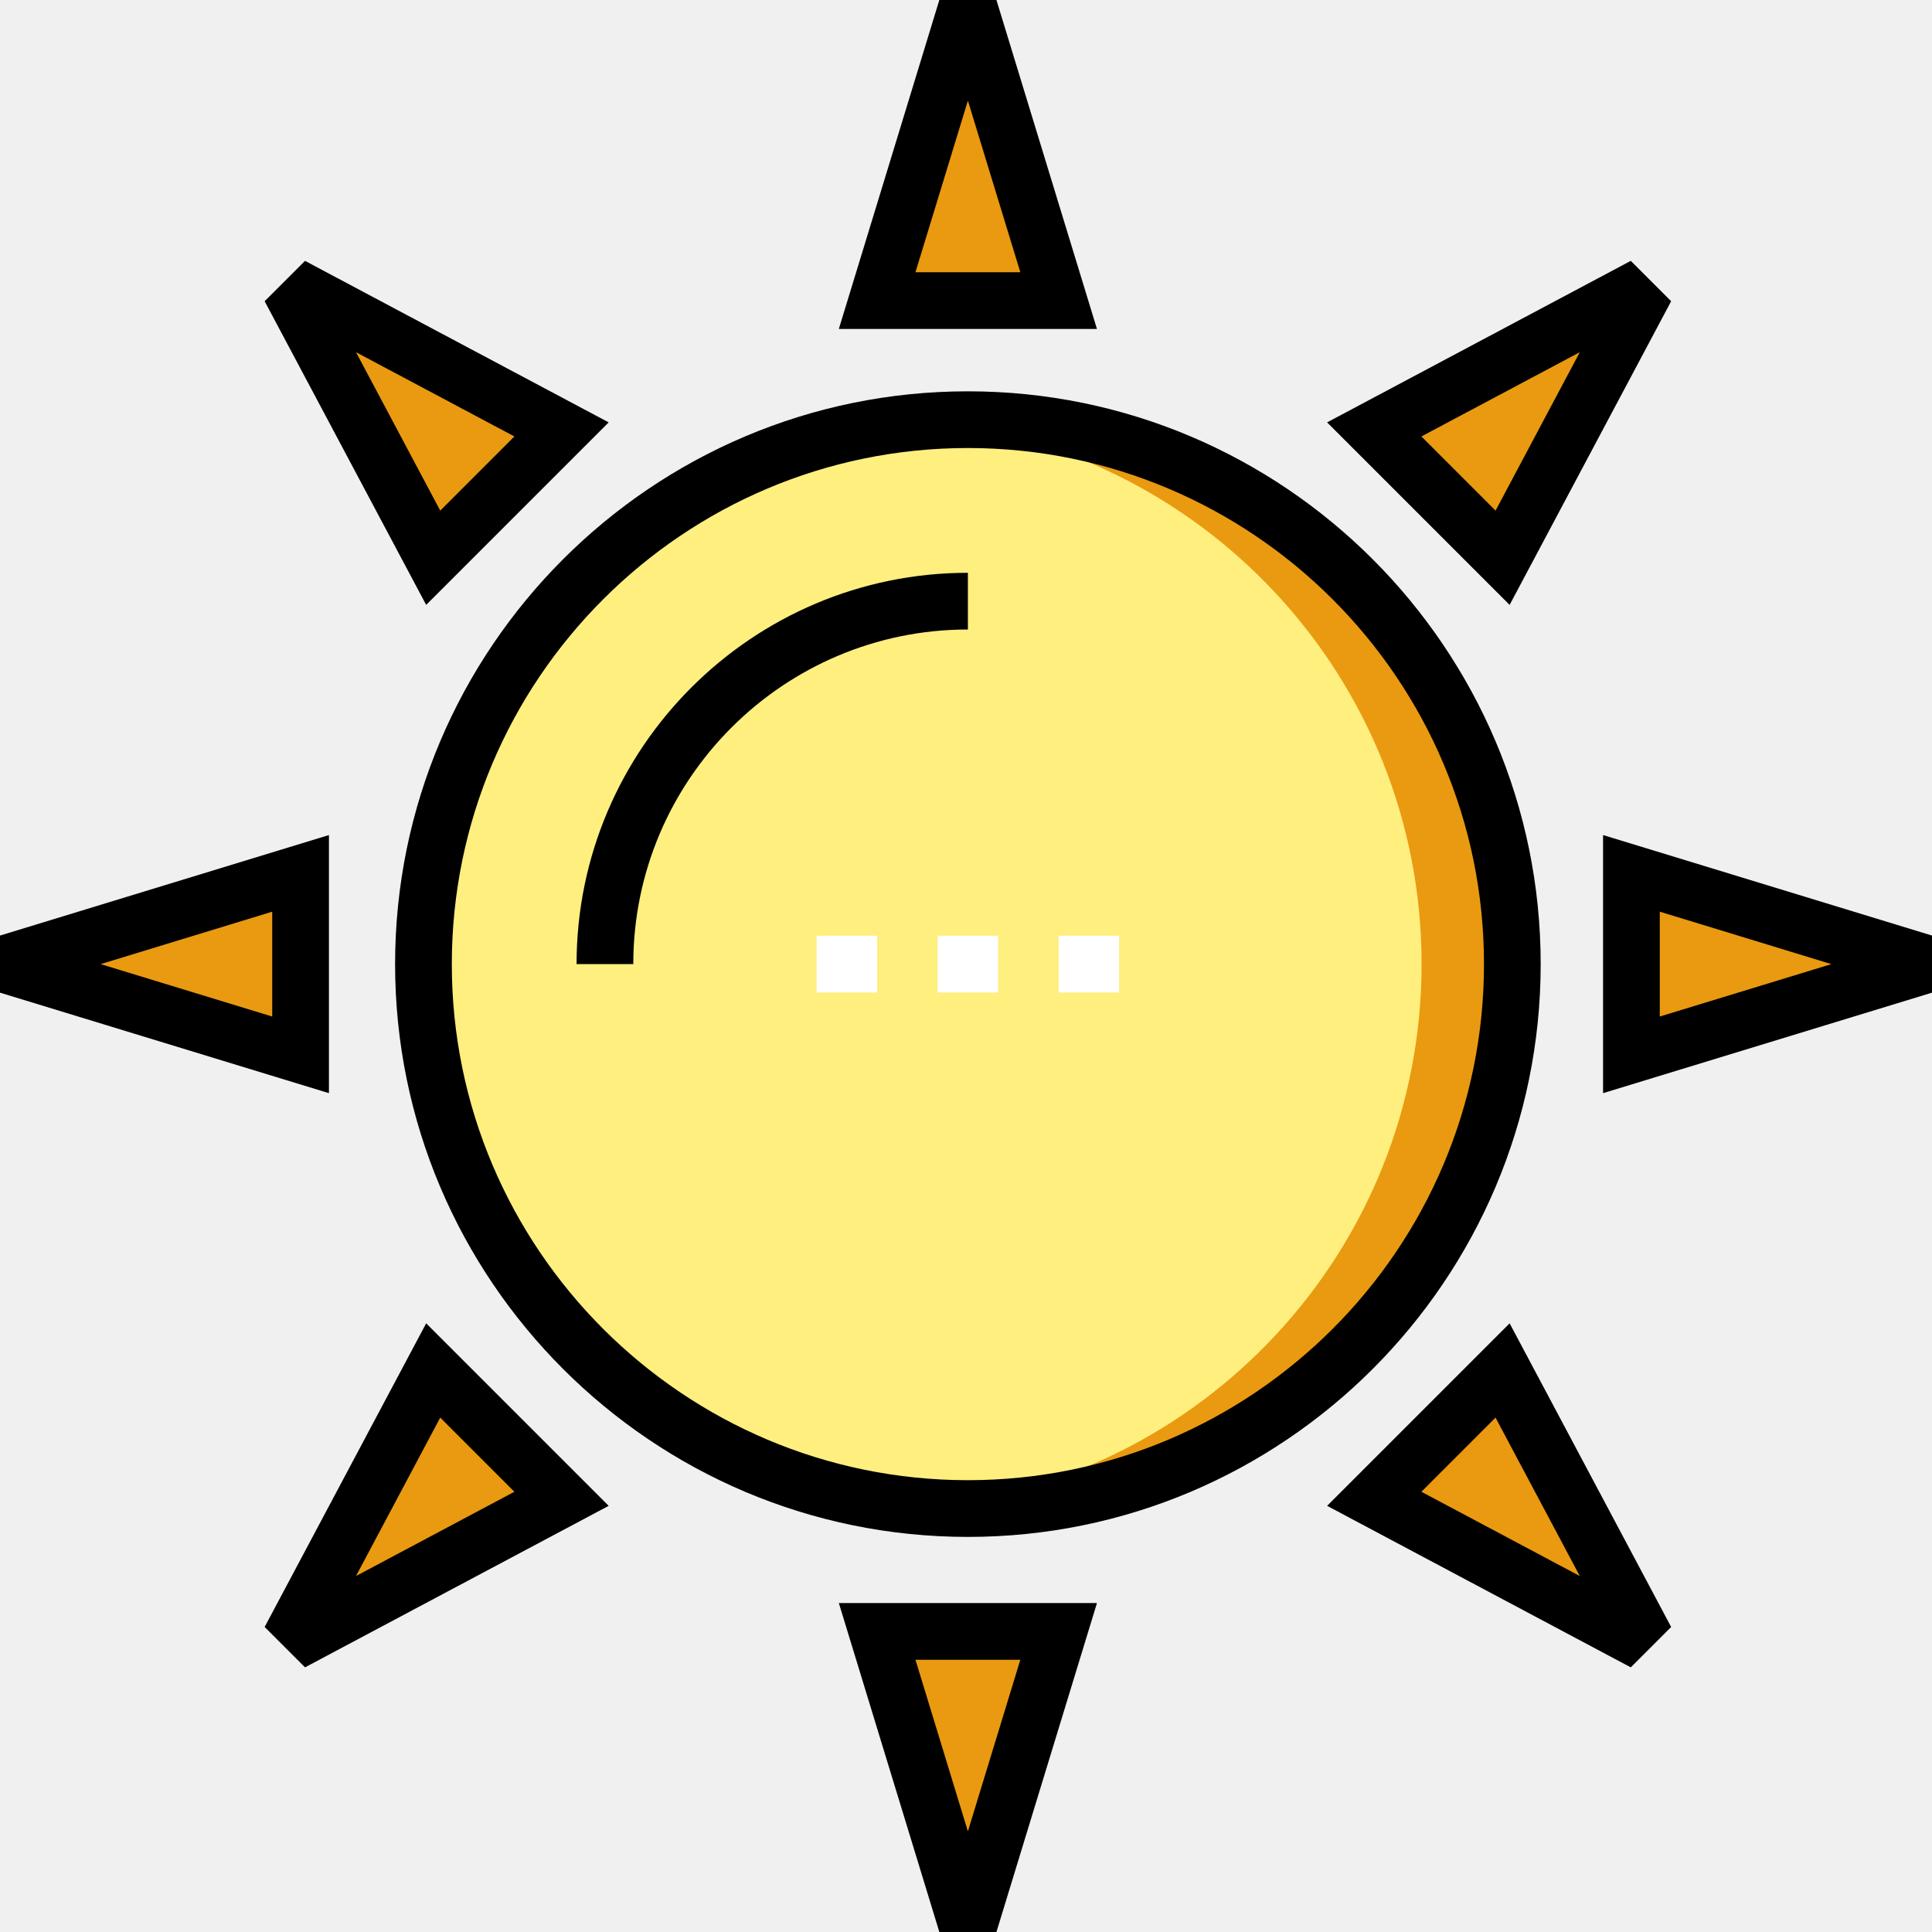
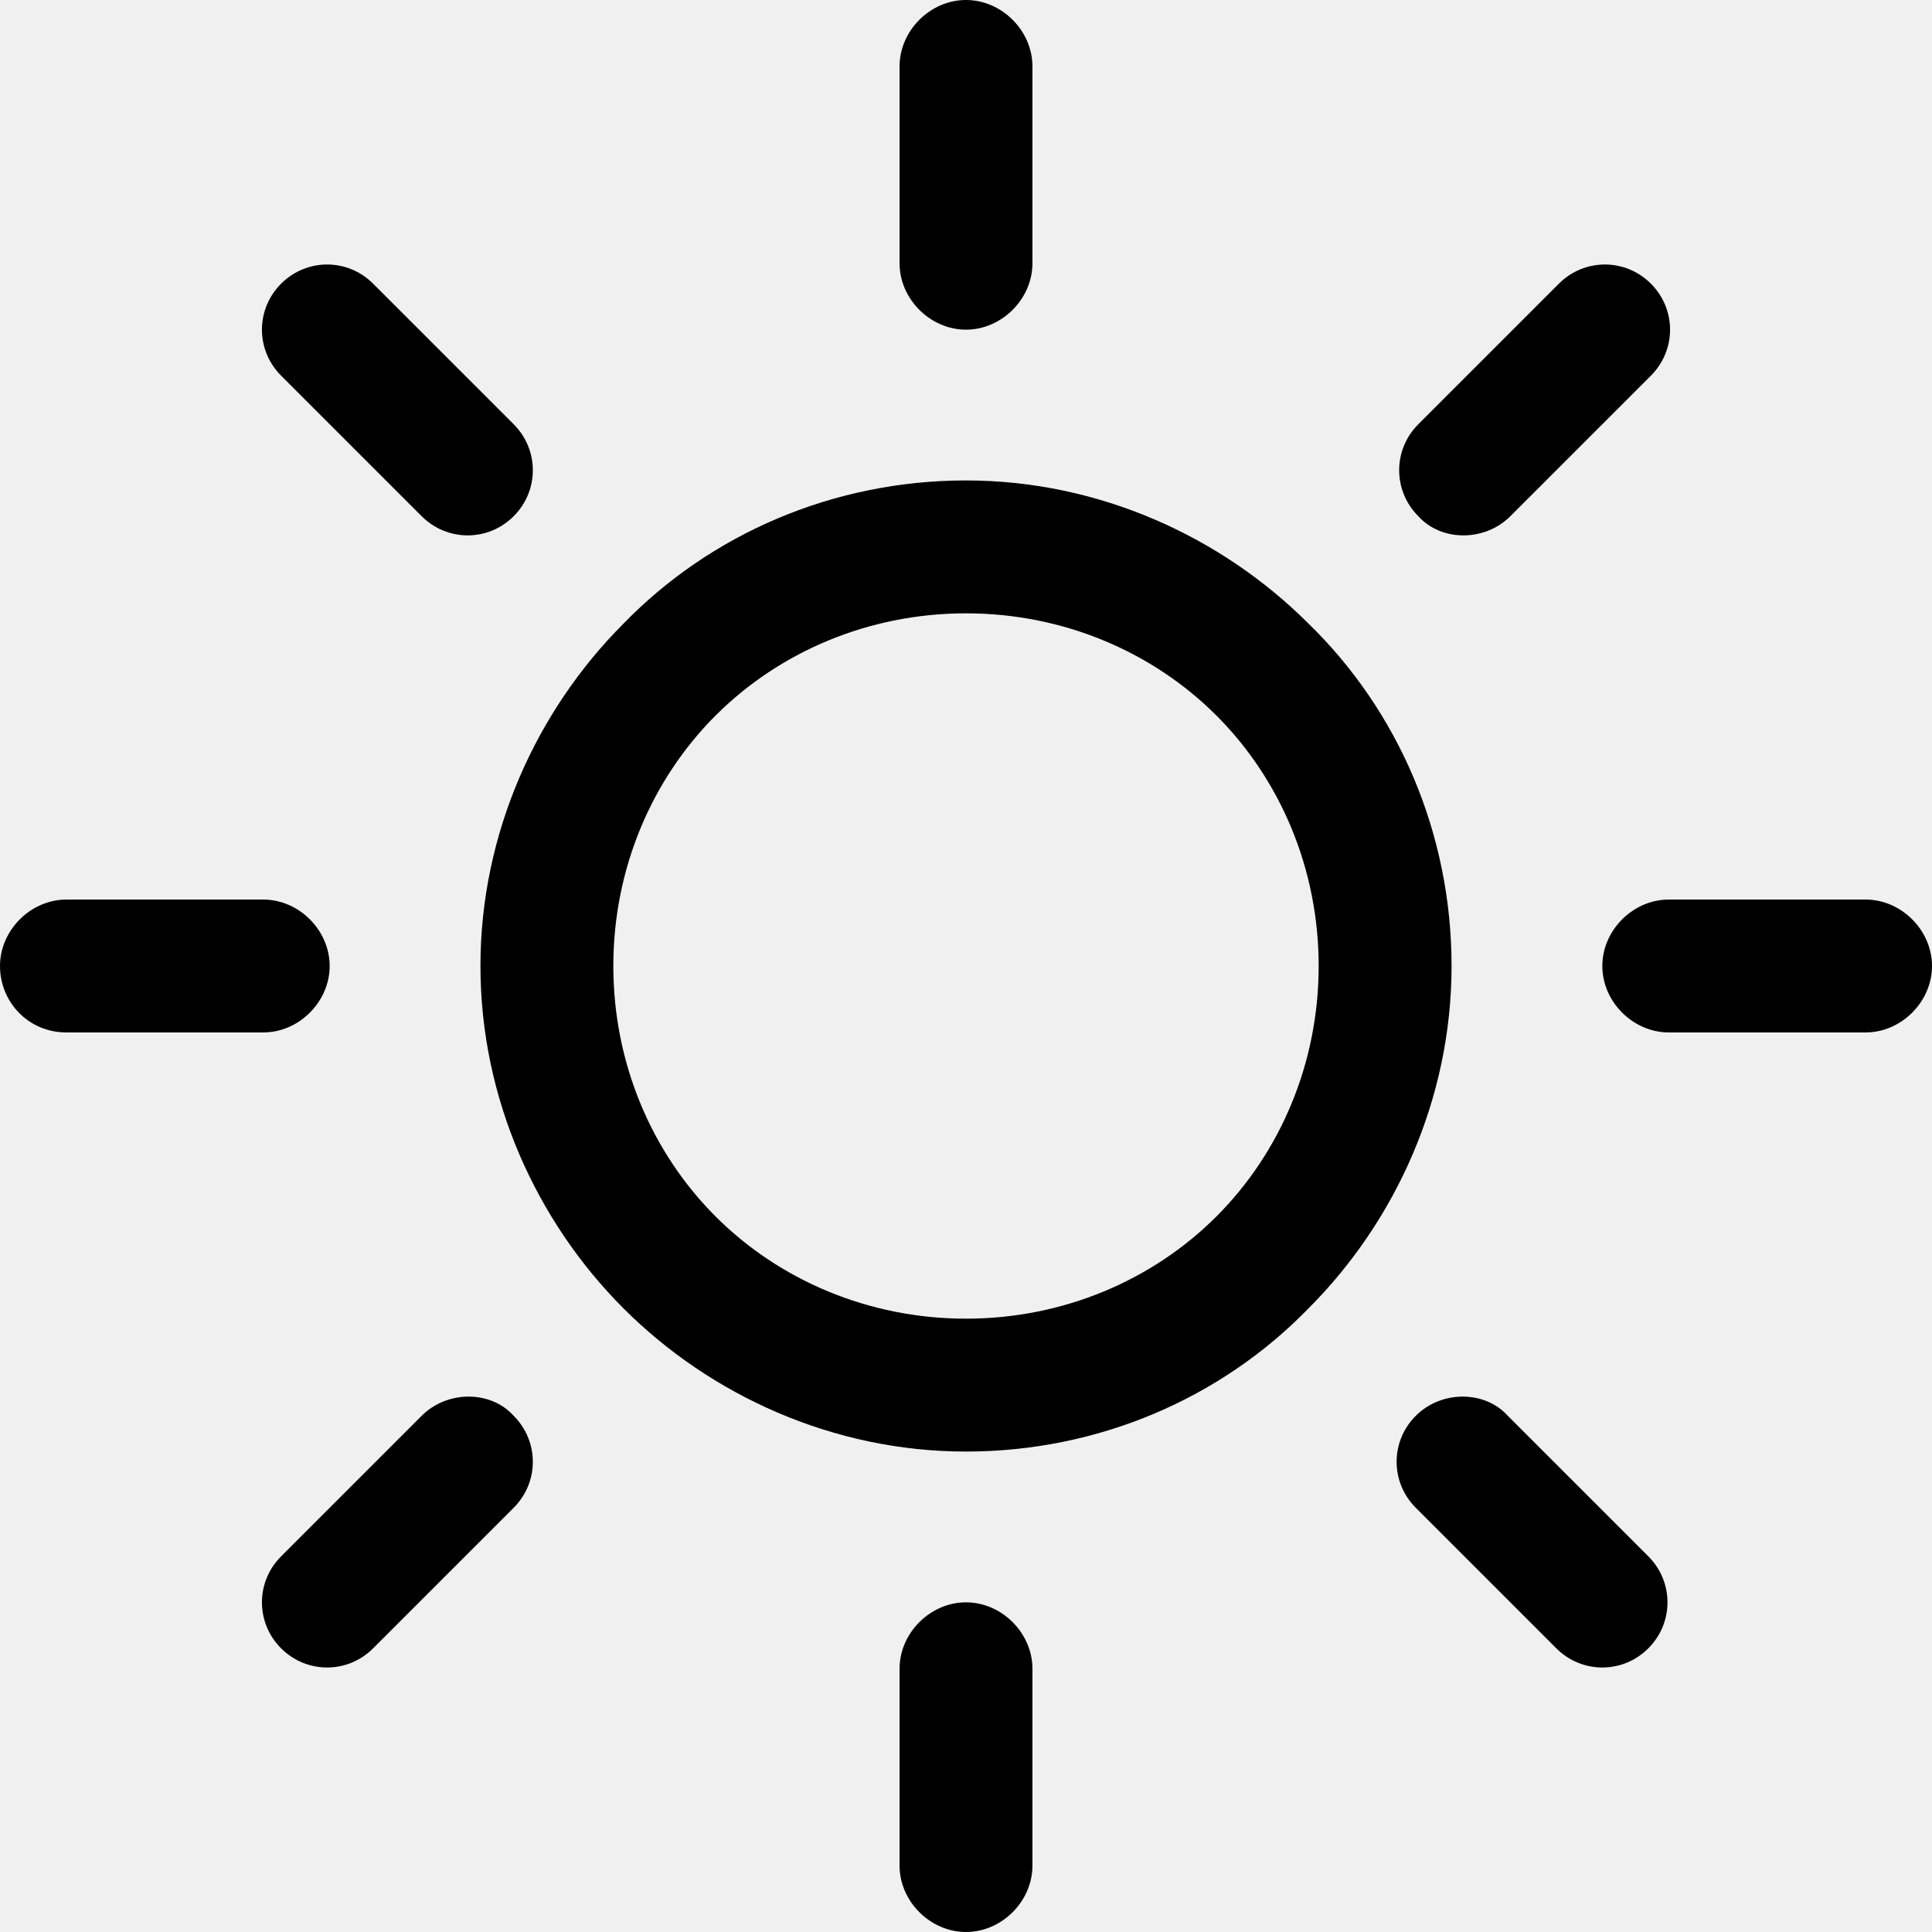
- <svg xmlns="http://www.w3.org/2000/svg" height="512pt" viewBox="0 0 512 512" width="512pt">
-   <path d="m400.781 255.5c0 79.684-64.594 144.281-144.281 144.281-79.684 0-144.281-64.598-144.281-144.281 0-79.688 64.598-144.281 144.281-144.281 79.688 0 144.281 64.594 144.281 144.281zm0 0" fill="#feef7f" />
-   <path d="m216.422 247.984h16.031v15.031h-16.031zm0 0" fill="#fff" />
-   <path d="m248.484 247.984h16.031v15.031h-16.031zm0 0" fill="#fff" />
-   <path d="m280.547 247.984h16.031v15.031h-16.031zm0 0" fill="#fff" />
-   <g fill="#ea9a10">
-     <path d="m256.5 111.219c-4.051 0-8.059.172-12.023.5 74.059 6.113 132.258 68.145 132.258 143.781s-58.199 137.668-132.258 143.781c3.965.324 7.973.5 12.023.5 79.688 0 144.281-64.598 144.281-144.281s-64.594-144.281-144.281-144.281zm0 0" />
-     <path d="m280.547 79.156h-48.094l22.043-72.141h4.008zm0 0" />
-     <path d="m232.453 431.844h48.094l-22.043 72.141h-4.008zm0 0" />
-     <path d="m398.199 147.809-34.008-34.008 66.598-35.426 2.836 2.836zm0 0" />
-     <path d="m114.805 363.188 34.008 34.008-66.602 35.426-2.832-2.832zm0 0" />
-     <path d="m432.844 279.547v-48.094l72.141 22.043v4.008zm0 0" />
-     <path d="m80.156 231.453v48.094l-72.141-22.043v-4.008zm0 0" />
-     <path d="m364.191 397.195 34.008-34.008 35.426 66.602-2.836 2.832zm0 0" />
-     <path d="m148.812 113.801-34.008 34.008-35.426-66.598 2.832-2.836zm0 0" />
+ <svg xmlns="http://www.w3.org/2000/svg" version="1.1" id="Capa_1" x="0px" y="0px" viewBox="0 0 302.4 302.4" style="enable-background:new 0 0 302.4 302.4;" xml:space="preserve">
+   <g>
+     <g>
+       <path d="M204.8,97.6C191.2,84,172,75.2,151.2,75.2s-40,8.4-53.6,22.4c-13.6,13.6-22.4,32.8-22.4,53.6s8.8,40,22.4,53.6    c13.6,13.6,32.8,22.4,53.6,22.4s40-8.4,53.6-22.4c13.6-13.6,22.4-32.8,22.4-53.6S218.8,111.2,204.8,97.6z M190.4,190.4    c-10,10-24,16-39.2,16s-29.2-6-39.2-16s-16-24-16-39.2s6-29.2,16-39.2s24-16,39.2-16s29.2,6,39.2,16s16,24,16,39.2    S200.4,180.4,190.4,190.4z" />
+     </g>
  </g>
-   <path d="m256.5 103.703c-83.699 0-151.797 68.094-151.797 151.797 0 83.699 68.098 151.797 151.797 151.797 83.703 0 151.797-68.098 151.797-151.797 0-83.703-68.094-151.797-151.797-151.797zm0 288.562c-75.414 0-136.766-61.352-136.766-136.766s61.352-136.77 136.766-136.77 136.77 61.355 136.77 136.77-61.355 136.766-136.77 136.766zm0 0" />
-   <path d="m152.797 255.5h15.031c0-48.895 39.777-88.676 88.672-88.676v-15.027c-57.18 0-103.703 46.52-103.703 103.703zm0 0" />
-   <path d="m264.066 0h-15.133l-26.633 87.172h68.402zm-7.566 26.672 13.895 45.469h-27.785zm0 0" />
-   <path d="m248.934 512h15.133l26.637-87.172h-68.402zm7.566-26.672-13.891-45.469h27.785zm0 0" />
-   <path d="m442.871 79.828-10.699-10.699-80.473 42.805 48.367 48.367zm-66.188 35.836 41.977-22.324-22.324 41.977zm0 0" />
-   <path d="m70.133 431.168 10.699 10.699 80.473-42.805-48.367-48.367zm66.184-35.836-41.973 22.328 22.324-41.977zm0 0" />
-   <path d="m424.828 221.297v68.402l87.172-26.633v-15.133zm15.031 48.094v-27.785l45.469 13.895zm0 0" />
-   <path d="m87.172 221.297-87.172 26.637v15.133l87.172 26.633zm-15.031 48.094-45.469-13.891 45.469-13.895zm0 0" />
-   <path d="m351.699 399.062 80.473 42.805 10.699-10.699-42.805-80.473zm24.984-3.73 19.648-19.648 22.328 41.977zm0 0" />
-   <path d="m161.305 111.934-80.473-42.801-10.699 10.695 42.805 80.473zm-24.988 3.73-19.648 19.648-22.324-41.973zm0 0" />
+   <g>
+     <g>
+       <path d="M292,140.8h-30.8c-5.6,0-10.4,4.8-10.4,10.4c0,5.6,4.8,10.4,10.4,10.4H292c5.6,0,10.4-4.8,10.4-10.4    C302.4,145.6,297.6,140.8,292,140.8z" />
+     </g>
+   </g>
+   <g>
+     <g>
+       <path d="M151.2,250.8c-5.6,0-10.4,4.8-10.4,10.4V292c0,5.6,4.8,10.4,10.4,10.4c5.6,0,10.4-4.8,10.4-10.4v-30.8    C161.6,255.6,156.8,250.8,151.2,250.8z" />
+     </g>
+   </g>
+   <g>
+     <g>
+       <path d="M258,243.6l-22-22c-3.6-4-10.4-4-14.4,0s-4,10.4,0,14.4l22,22c4,4,10.4,4,14.4,0S262,247.6,258,243.6z" />
+     </g>
+   </g>
+   <g>
+     <g>
+       <path d="M151.2,0c-5.6,0-10.4,4.8-10.4,10.4v30.8c0,5.6,4.8,10.4,10.4,10.4c5.6,0,10.4-4.8,10.4-10.4V10.4    C161.6,4.8,156.8,0,151.2,0z" />
+     </g>
+   </g>
+   <g>
+     <g>
+       <path d="M258.4,44.4c-4-4-10.4-4-14.4,0l-22,22c-4,4-4,10.4,0,14.4c3.6,4,10.4,4,14.4,0l22-22C262.4,54.8,262.4,48.4,258.4,44.4z" />
+     </g>
+   </g>
+   <g>
+     <g>
+       <path d="M41.2,140.8H10.4c-5.6,0-10.4,4.8-10.4,10.4s4.4,10.4,10.4,10.4h30.8c5.6,0,10.4-4.8,10.4-10.4    C51.6,145.6,46.8,140.8,41.2,140.8z" />
+     </g>
+   </g>
+   <g>
+     <g>
+       <path d="M80.4,221.6c-3.6-4-10.4-4-14.4,0l-22,22c-4,4-4,10.4,0,14.4s10.4,4,14.4,0l22-22C84.4,232,84.4,225.6,80.4,221.6z" />
+     </g>
+   </g>
+   <g>
+     <g>
+       <path d="M80.4,66.4l-22-22c-4-4-10.4-4-14.4,0s-4,10.4,0,14.4l22,22c4,4,10.4,4,14.4,0S84.4,70.4,80.4,66.4z" />
+     </g>
+   </g>
+   <g>
+ </g>
+   <g>
+ </g>
+   <g>
+ </g>
+   <g>
+ </g>
+   <g>
+ </g>
+   <g>
+ </g>
+   <g>
+ </g>
+   <g>
+ </g>
+   <g>
+ </g>
+   <g>
+ </g>
+   <g>
+ </g>
+   <g>
+ </g>
+   <g>
+ </g>
+   <g>
+ </g>
+   <g>
+ </g>
</svg>
